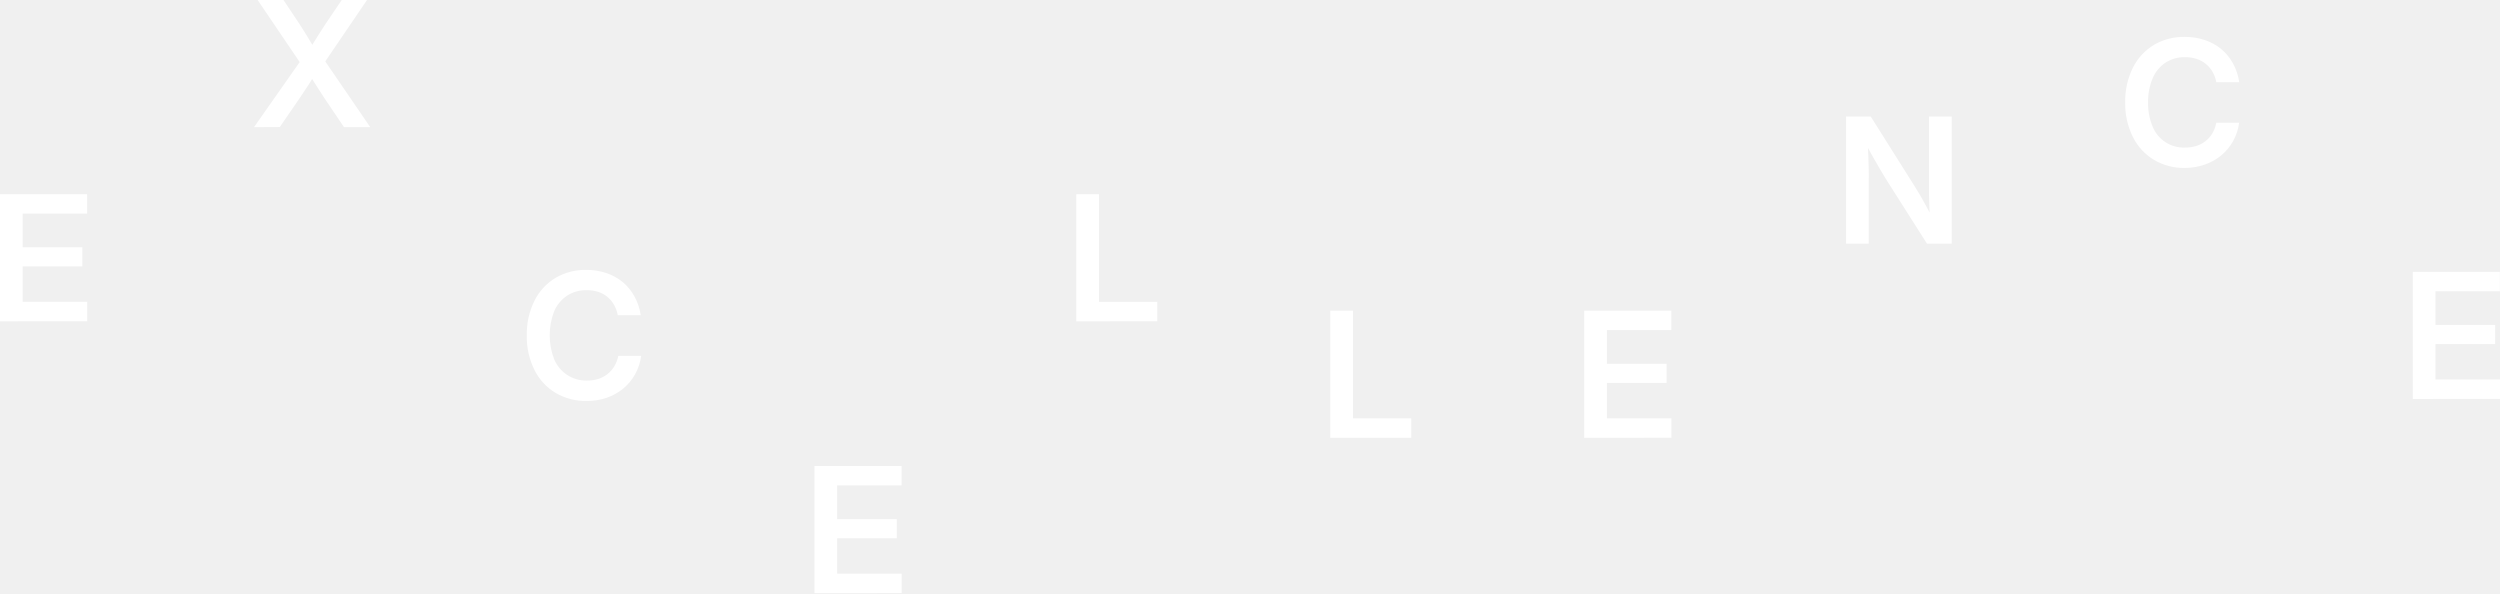
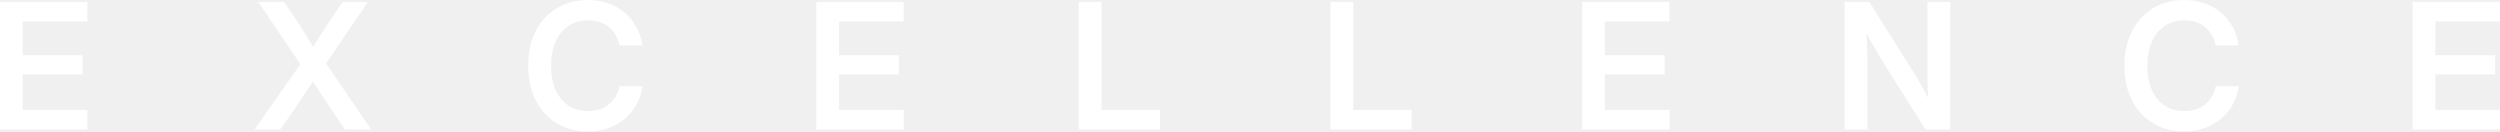
- <svg xmlns="http://www.w3.org/2000/svg" viewBox="0 0 643.76 152.74">
+ <svg xmlns="http://www.w3.org/2000/svg" id="_圖層_2" data-name="圖層 2" viewBox="0 0 642.28 33.75">
  <defs>
-     <style>.cls-1{fill:#fff;}</style>
+     <style>
+       .cls-1 {
+         fill: #fff;
+       }
+     </style>
  </defs>
-   <g id="圖層_2" data-name="圖層 2">
-     <g id="text">
-       <path class="cls-1" d="M0,82.74V50H22.43v5H5.84v8.68H21.2v4.92H5.84v9.12H22.46v5Z" />
-       <path class="cls-1" d="M65.41,32.74,78.66,13.86v4.33L66.34,0H73l4,6c.52.79,1,1.56,1.46,2.29s.88,1.46,1.32,2.17l1.3,2.2H79.74c.47-.75.92-1.48,1.35-2.2S82,9.06,82.43,8.33s1-1.5,1.48-2.29L88,0h6.51L82.33,17.91V13.73l13,19H88.57l-5-7.41-1.29-2c-.41-.63-.81-1.25-1.2-1.87l-1.2-1.92h1c-.39.65-.79,1.29-1.18,1.91l-1.22,1.86-1.33,2-5.1,7.41Z" />
-       <path class="cls-1" d="M151,103.25a15.09,15.09,0,0,1-7.92-2.07,14.32,14.32,0,0,1-5.43-5.86,19.13,19.13,0,0,1-2-8.93,19.21,19.21,0,0,1,2-9,14.28,14.28,0,0,1,5.44-5.86A15.13,15.13,0,0,1,151,69.5a15.82,15.82,0,0,1,5.14.81,13.43,13.43,0,0,1,4.23,2.34,12.75,12.75,0,0,1,3,3.67,14.33,14.33,0,0,1,1.62,4.84h-5.91a8.79,8.79,0,0,0-1-2.73A7.25,7.25,0,0,0,154,75.14a9.52,9.52,0,0,0-2.89-.42A8.94,8.94,0,0,0,146,76.15a9.13,9.13,0,0,0-3.3,4,17.21,17.21,0,0,0,0,12.37,9.13,9.13,0,0,0,3.3,4A9,9,0,0,0,151.09,98,9.48,9.48,0,0,0,154,97.6a7.55,7.55,0,0,0,2.39-1.24,7.65,7.65,0,0,0,1.78-2,8.82,8.82,0,0,0,1.05-2.73h5.89a13.51,13.51,0,0,1-1.57,4.75,13,13,0,0,1-3.05,3.67,13.68,13.68,0,0,1-4.23,2.37A15.48,15.48,0,0,1,151,103.25Z" />
-       <path class="cls-1" d="M209.73,152.74V120h22.43v5H215.57v8.68h15.36v4.92H215.57v9.12h16.61v5Z" />
-       <path class="cls-1" d="M277.15,82.74V50H283V77.73h15v5Z" />
-       <path class="cls-1" d="M342.55,112.74V80h5.85v27.73h15v5Z" />
-       <path class="cls-1" d="M407.94,112.74V80h22.44v5H413.79v8.68h15.36v4.92H413.79v9.12H430.4v5Z" />
-       <path class="cls-1" d="M475.37,62.74V30h6.35l11.47,18.22c.35.54.78,1.24,1.27,2.09s1,1.79,1.55,2.78,1.06,2,1.58,3L497,57.2c-.06-1-.11-2.09-.16-3.32s-.09-2.4-.11-3.52,0-2,0-2.67V30h5.85V62.74h-6.38L485.79,46.35c-.43-.69-.93-1.53-1.52-2.51s-1.24-2.11-1.95-3.38-1.5-2.67-2.33-4.2l.9-.66c.09,1.63.16,3.14.21,4.54s.08,2.63.11,3.68,0,1.89,0,2.51V62.74Z" />
-       <path class="cls-1" d="M562.6,43.25a15.14,15.14,0,0,1-7.92-2.07,14.32,14.32,0,0,1-5.43-5.86,19.13,19.13,0,0,1-2-8.93,19.21,19.21,0,0,1,2-9,14.34,14.34,0,0,1,5.44-5.86A15.15,15.15,0,0,1,562.6,9.5a15.78,15.78,0,0,1,5.14.81A13.32,13.32,0,0,1,572,12.65,12.79,12.79,0,0,1,575,16.32a14.32,14.32,0,0,1,1.61,4.84h-5.91a8.32,8.32,0,0,0-1-2.73,7.28,7.28,0,0,0-4.15-3.29,9.57,9.57,0,0,0-2.89-.42,9,9,0,0,0-5.07,1.43,9.11,9.11,0,0,0-3.29,4.05,15.2,15.2,0,0,0-1.16,6.19,15.25,15.25,0,0,0,1.16,6.18A8.64,8.64,0,0,0,562.67,38a9.53,9.53,0,0,0,2.87-.41,7.38,7.38,0,0,0,4.16-3.25,8.82,8.82,0,0,0,1-2.73h5.89a13.51,13.51,0,0,1-1.57,4.75A13.16,13.16,0,0,1,572,40a13.68,13.68,0,0,1-4.23,2.37A15.54,15.54,0,0,1,562.6,43.25Z" />
-       <path class="cls-1" d="M621.3,102.74V70h22.43v5H627.15v8.68H642.5v4.92H627.15v9.12h16.61v5Z" />
+   <g id="text">
+     <g>
+       <polygon class="cls-1" points="5.84 19.12 21.2 19.12 21.2 14.19 5.84 14.19 5.84 5.51 22.43 5.51 22.43 .5 0 .5 0 33.24 22.46 33.24 22.46 28.23 5.84 28.23 5.84 19.12" />
+       <path class="cls-1" d="M94.51.5h-6.5l-4.09,6.04c-.53.79-1.02,1.55-1.48,2.29-.46.73-.91,1.46-1.34,2.18-.21.34-.43.7-.65,1.05-.21-.35-.42-.71-.63-1.05-.43-.72-.87-1.44-1.32-2.18-.45-.73-.93-1.49-1.46-2.29l-4.02-6.04h-6.68l10.83,15.99-11.76,16.75h6.64l5.1-7.4c.47-.7.91-1.37,1.33-2s.82-1.25,1.22-1.87c.23-.36.46-.74.69-1.12.24.38.47.76.7,1.13.39.62.79,1.25,1.2,1.87.41.62.84,1.29,1.3,1.99l4.99,7.4h6.77l-11.58-16.93L94.51.5Z" />
+       <path class="cls-1" d="M146.03,6.66c1.43-.95,3.12-1.43,5.06-1.43,1.04,0,2,.14,2.89.42s1.68.7,2.38,1.25c.7.56,1.29,1.23,1.77,2.03.48.8.82,1.71,1.02,2.74h5.91c-.28-1.8-.82-3.42-1.62-4.84-.8-1.43-1.82-2.65-3.05-3.67-1.24-1.02-2.65-1.8-4.23-2.34s-3.3-.81-5.14-.81c-2.96,0-5.6.69-7.91,2.06-2.31,1.38-4.13,3.33-5.44,5.86-1.31,2.53-1.97,5.52-1.97,8.98s.66,6.41,1.97,8.93c1.31,2.53,3.12,4.48,5.43,5.86,2.31,1.38,4.95,2.07,7.92,2.07,1.88,0,3.61-.28,5.2-.84,1.59-.56,3-1.35,4.23-2.37,1.23-1.02,2.24-2.25,3.04-3.67.8-1.42,1.32-3,1.57-4.75h-5.89c-.22,1.03-.57,1.93-1.05,2.72s-1.08,1.46-1.78,2.01c-.7.55-1.5.96-2.38,1.24-.89.28-1.84.42-2.87.42-1.95,0-3.64-.47-5.06-1.42-1.43-.94-2.53-2.29-3.3-4.03-.77-1.74-1.15-3.8-1.15-6.17s.38-4.45,1.15-6.2,1.87-3.09,3.3-4.04Z" />
+       <polygon class="cls-1" points="215.57 19.12 230.93 19.12 230.93 14.19 215.57 14.19 215.57 5.51 232.16 5.51 232.16 .5 209.73 .5 209.73 33.24 232.18 33.24 232.18 28.23 215.57 28.23 215.57 19.12" />
+       <polygon class="cls-1" points="283 .5 277.15 .5 277.15 33.24 298.01 33.24 298.01 28.23 283 28.23 283 .5" />
+       <polygon class="cls-1" points="347.66 .5 341.81 .5 341.81 33.24 362.66 33.24 362.66 28.23 347.66 28.23 347.66 .5" />
+       <polygon class="cls-1" points="412.31 19.12 427.67 19.12 427.67 14.19 412.31 14.19 412.31 5.51 428.9 5.51 428.9 .5 406.47 .5 406.47 33.24 428.93 33.24 428.93 28.23 412.31 28.23 412.31 19.12" />
+       <path class="cls-1" d="M495.17,18.19c0,.66.01,1.55.03,2.67.02,1.12.06,2.3.11,3.53.01.27.02.5.03.76-.27-.52-.54-1.04-.81-1.55-.54-1-1.06-1.92-1.55-2.78-.49-.86-.91-1.56-1.26-2.1l-11.47-18.22h-6.35v32.74h5.87v-16.41c0-.62-.01-1.45-.03-2.5-.02-1.05-.06-2.28-.11-3.68-.02-.65-.05-1.32-.08-2.02.45.82.89,1.6,1.3,2.34.72,1.27,1.37,2.4,1.96,3.38.59.98,1.09,1.82,1.52,2.5l10.33,16.39h6.37V.5h-5.84v17.69Z" />
+       <path class="cls-1" d="M556.13,6.66c1.43-.95,3.12-1.43,5.06-1.43,1.04,0,2,.14,2.89.42.89.28,1.68.7,2.38,1.25.7.56,1.29,1.23,1.77,2.03.48.8.82,1.71,1.02,2.74h5.91c-.28-1.8-.82-3.42-1.62-4.84-.8-1.43-1.82-2.65-3.05-3.67-1.24-1.02-2.65-1.8-4.23-2.34s-3.3-.81-5.14-.81c-2.96,0-5.6.69-7.91,2.06-2.31,1.38-4.13,3.33-5.44,5.86-1.31,2.53-1.97,5.52-1.97,8.98s.66,6.41,1.97,8.93c1.31,2.53,3.12,4.48,5.43,5.86,2.31,1.38,4.95,2.07,7.92,2.07,1.88,0,3.61-.28,5.2-.84,1.59-.56,3-1.35,4.23-2.37,1.23-1.02,2.24-2.25,3.04-3.67.8-1.42,1.32-3,1.57-4.75h-5.89c-.22,1.03-.57,1.93-1.05,2.72s-1.08,1.46-1.78,2.01c-.7.55-1.5.96-2.38,1.24-.89.28-1.84.42-2.87.42-1.95,0-3.64-.47-5.06-1.42-1.43-.94-2.53-2.29-3.3-4.03-.77-1.74-1.15-3.8-1.15-6.17s.38-4.45,1.15-6.2c.77-1.74,1.87-3.09,3.3-4.04Z" />
+       <polygon class="cls-1" points="625.67 28.23 625.67 19.12 641.03 19.12 641.03 14.19 625.67 14.19 625.67 5.51 642.26 5.51 642.26 .5 619.82 .5 619.82 33.24 642.28 33.24 642.28 28.23 625.67 28.23" />
    </g>
  </g>
</svg>
